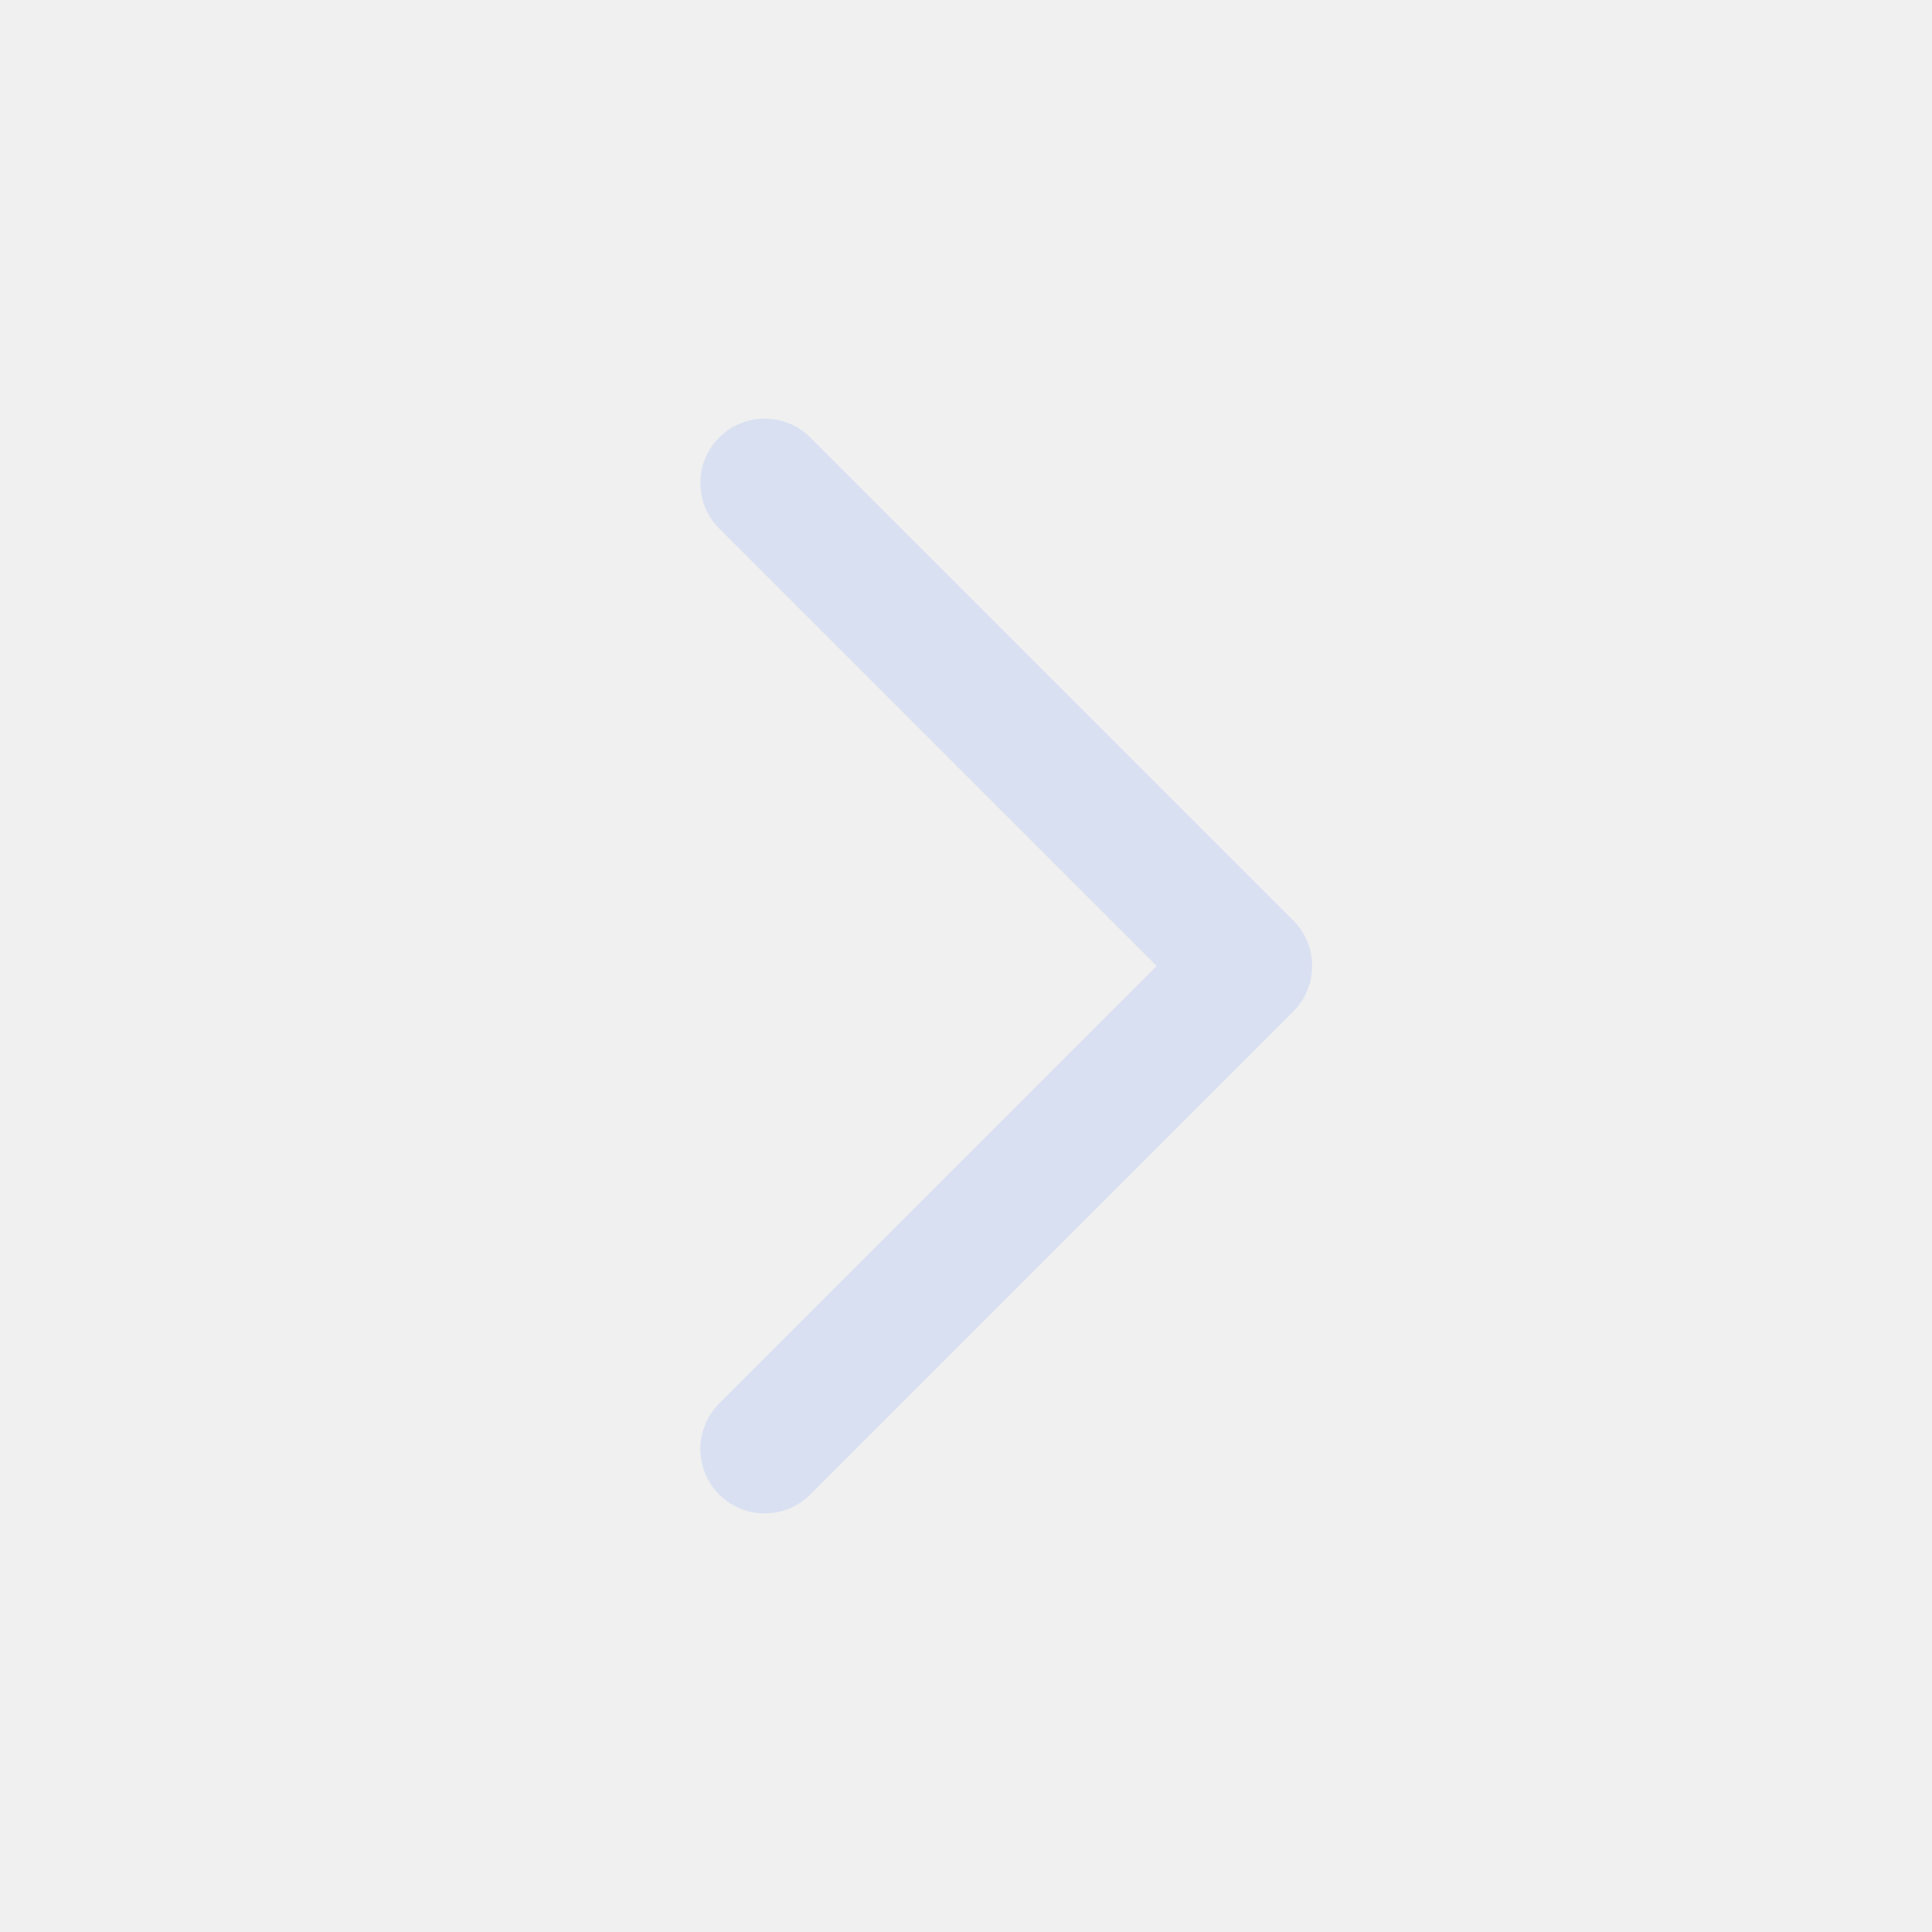
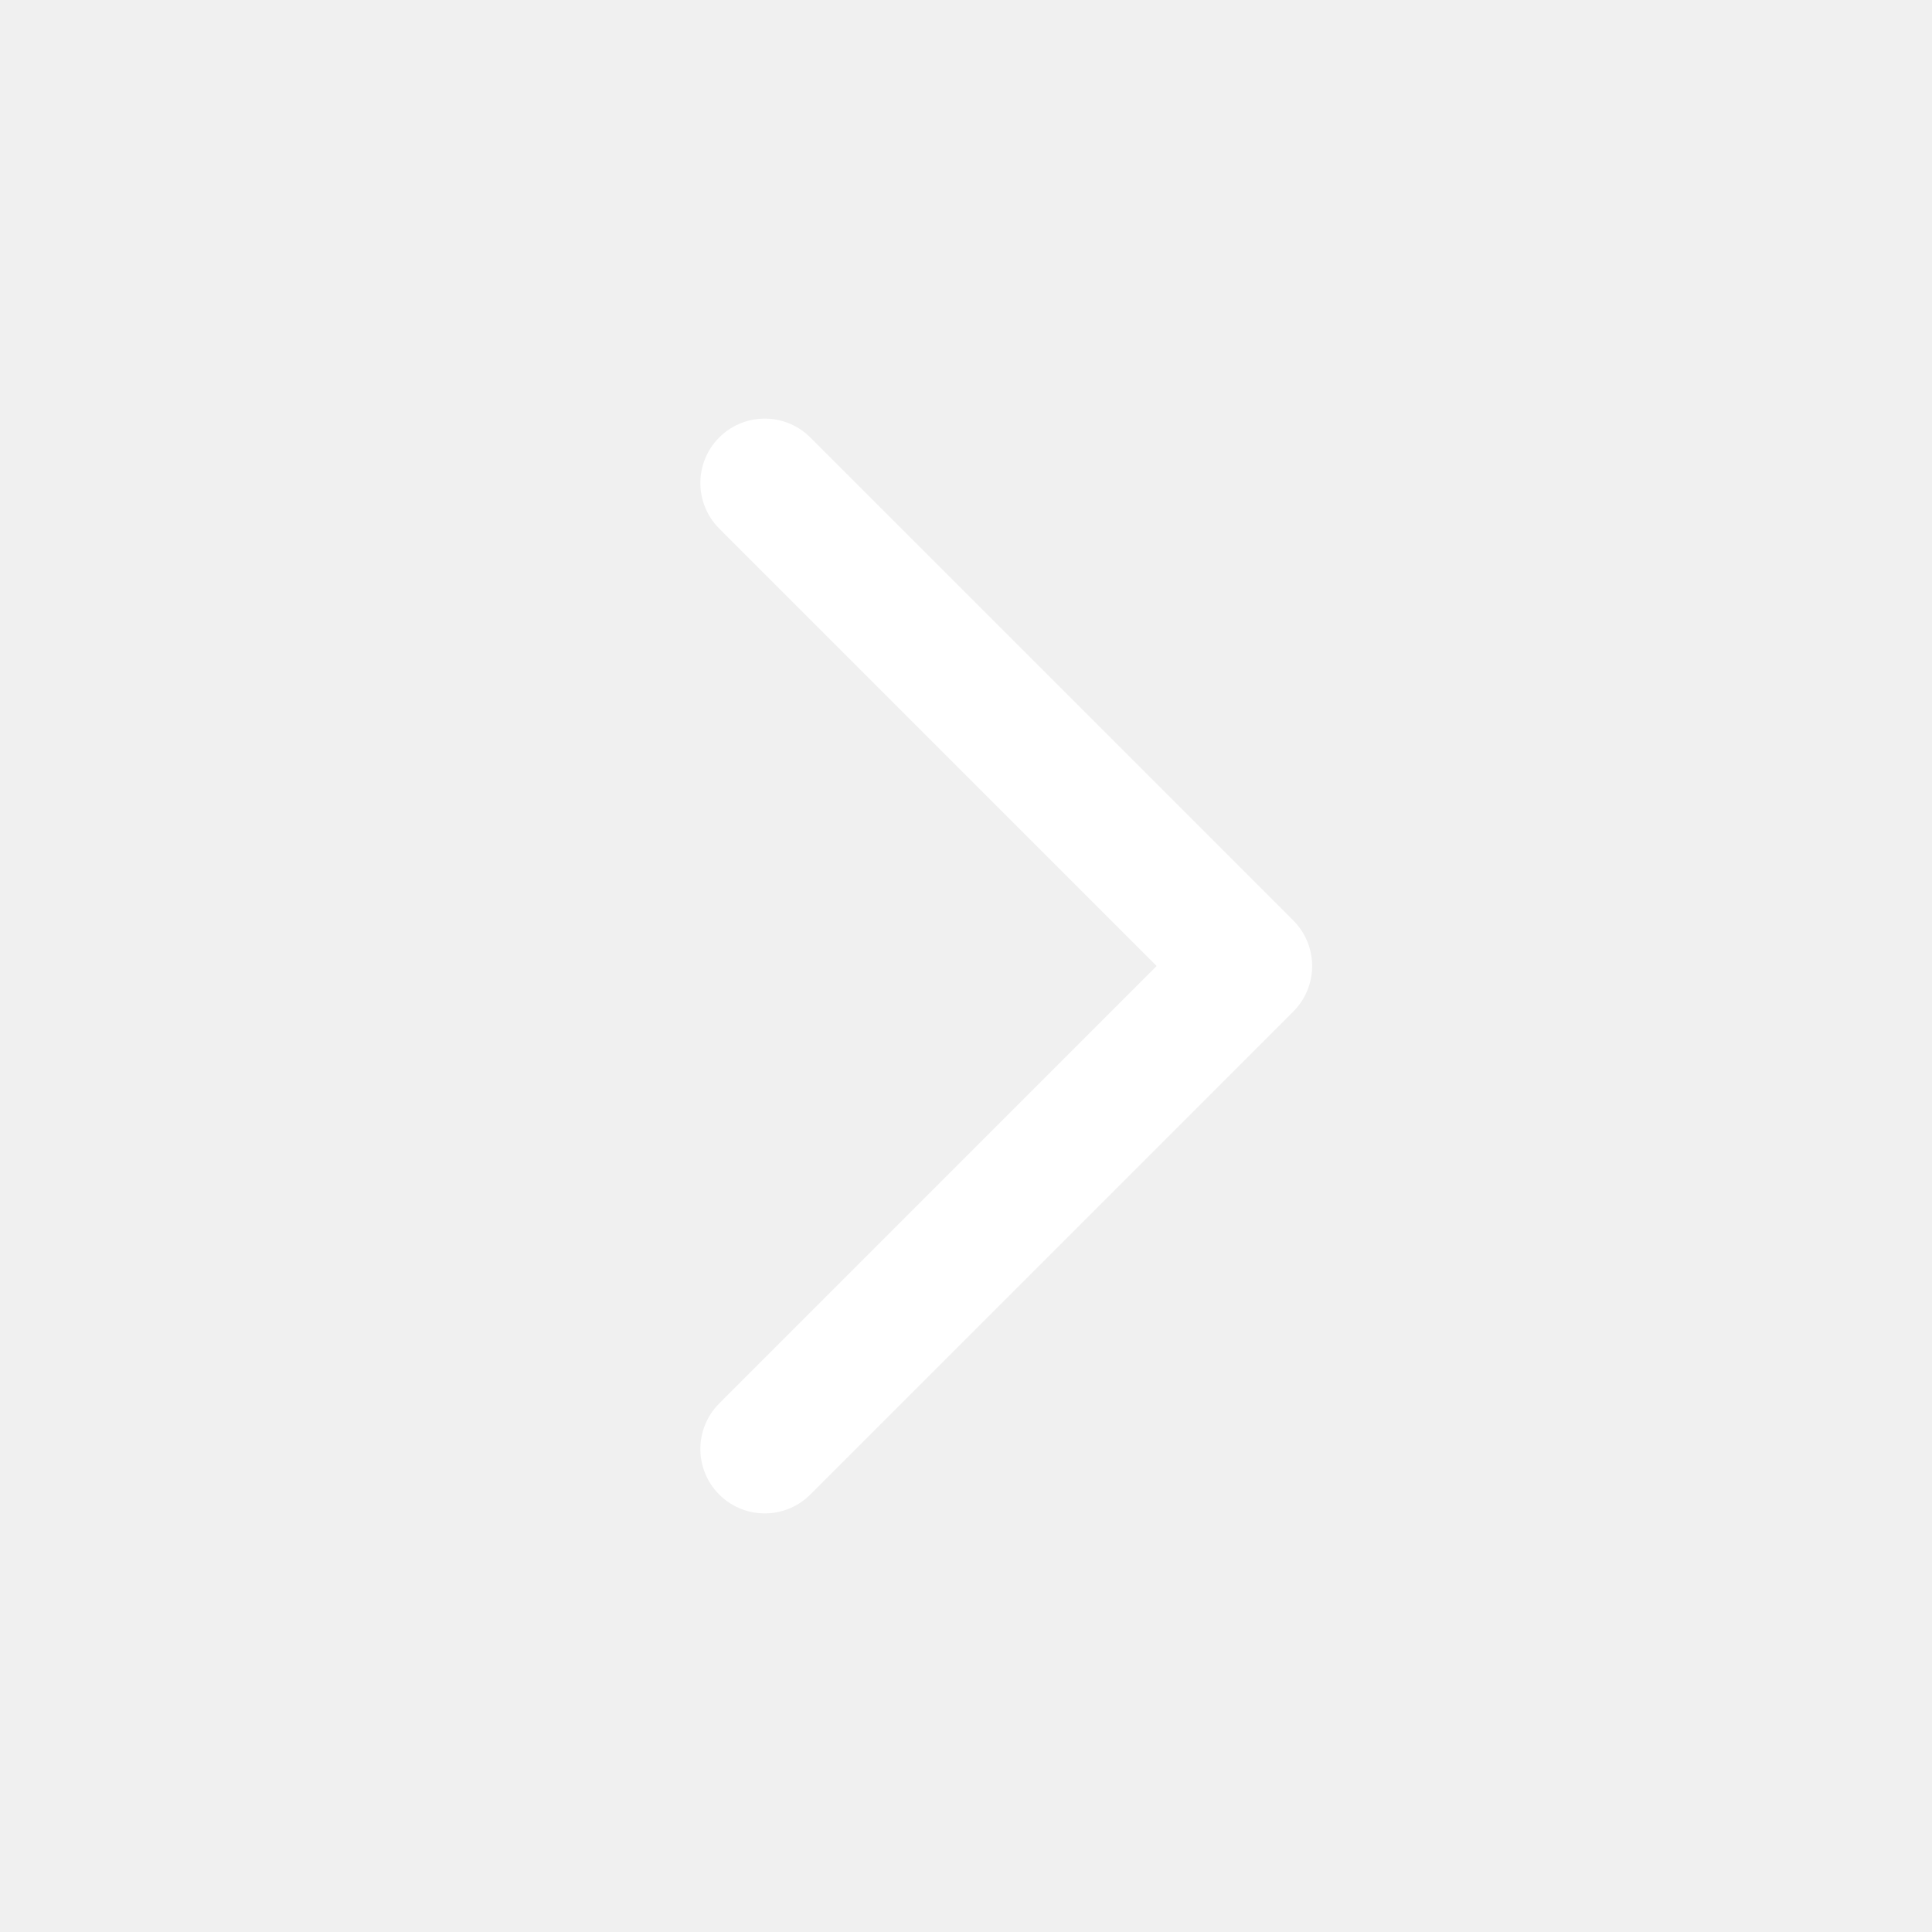
<svg xmlns="http://www.w3.org/2000/svg" width="24" height="24" viewBox="0 0 24 24" fill="none">
-   <path d="M9.5 6L15.5 12L9.5 18" stroke="#D9E0F2" stroke-width="1.6" stroke-linecap="round" stroke-linejoin="round" />
+   <path d="M9.5 6L15.5 12L9.5 18" stroke="#FFFFFF" stroke-width="1.6" stroke-linecap="round" stroke-linejoin="round" />
</svg>
